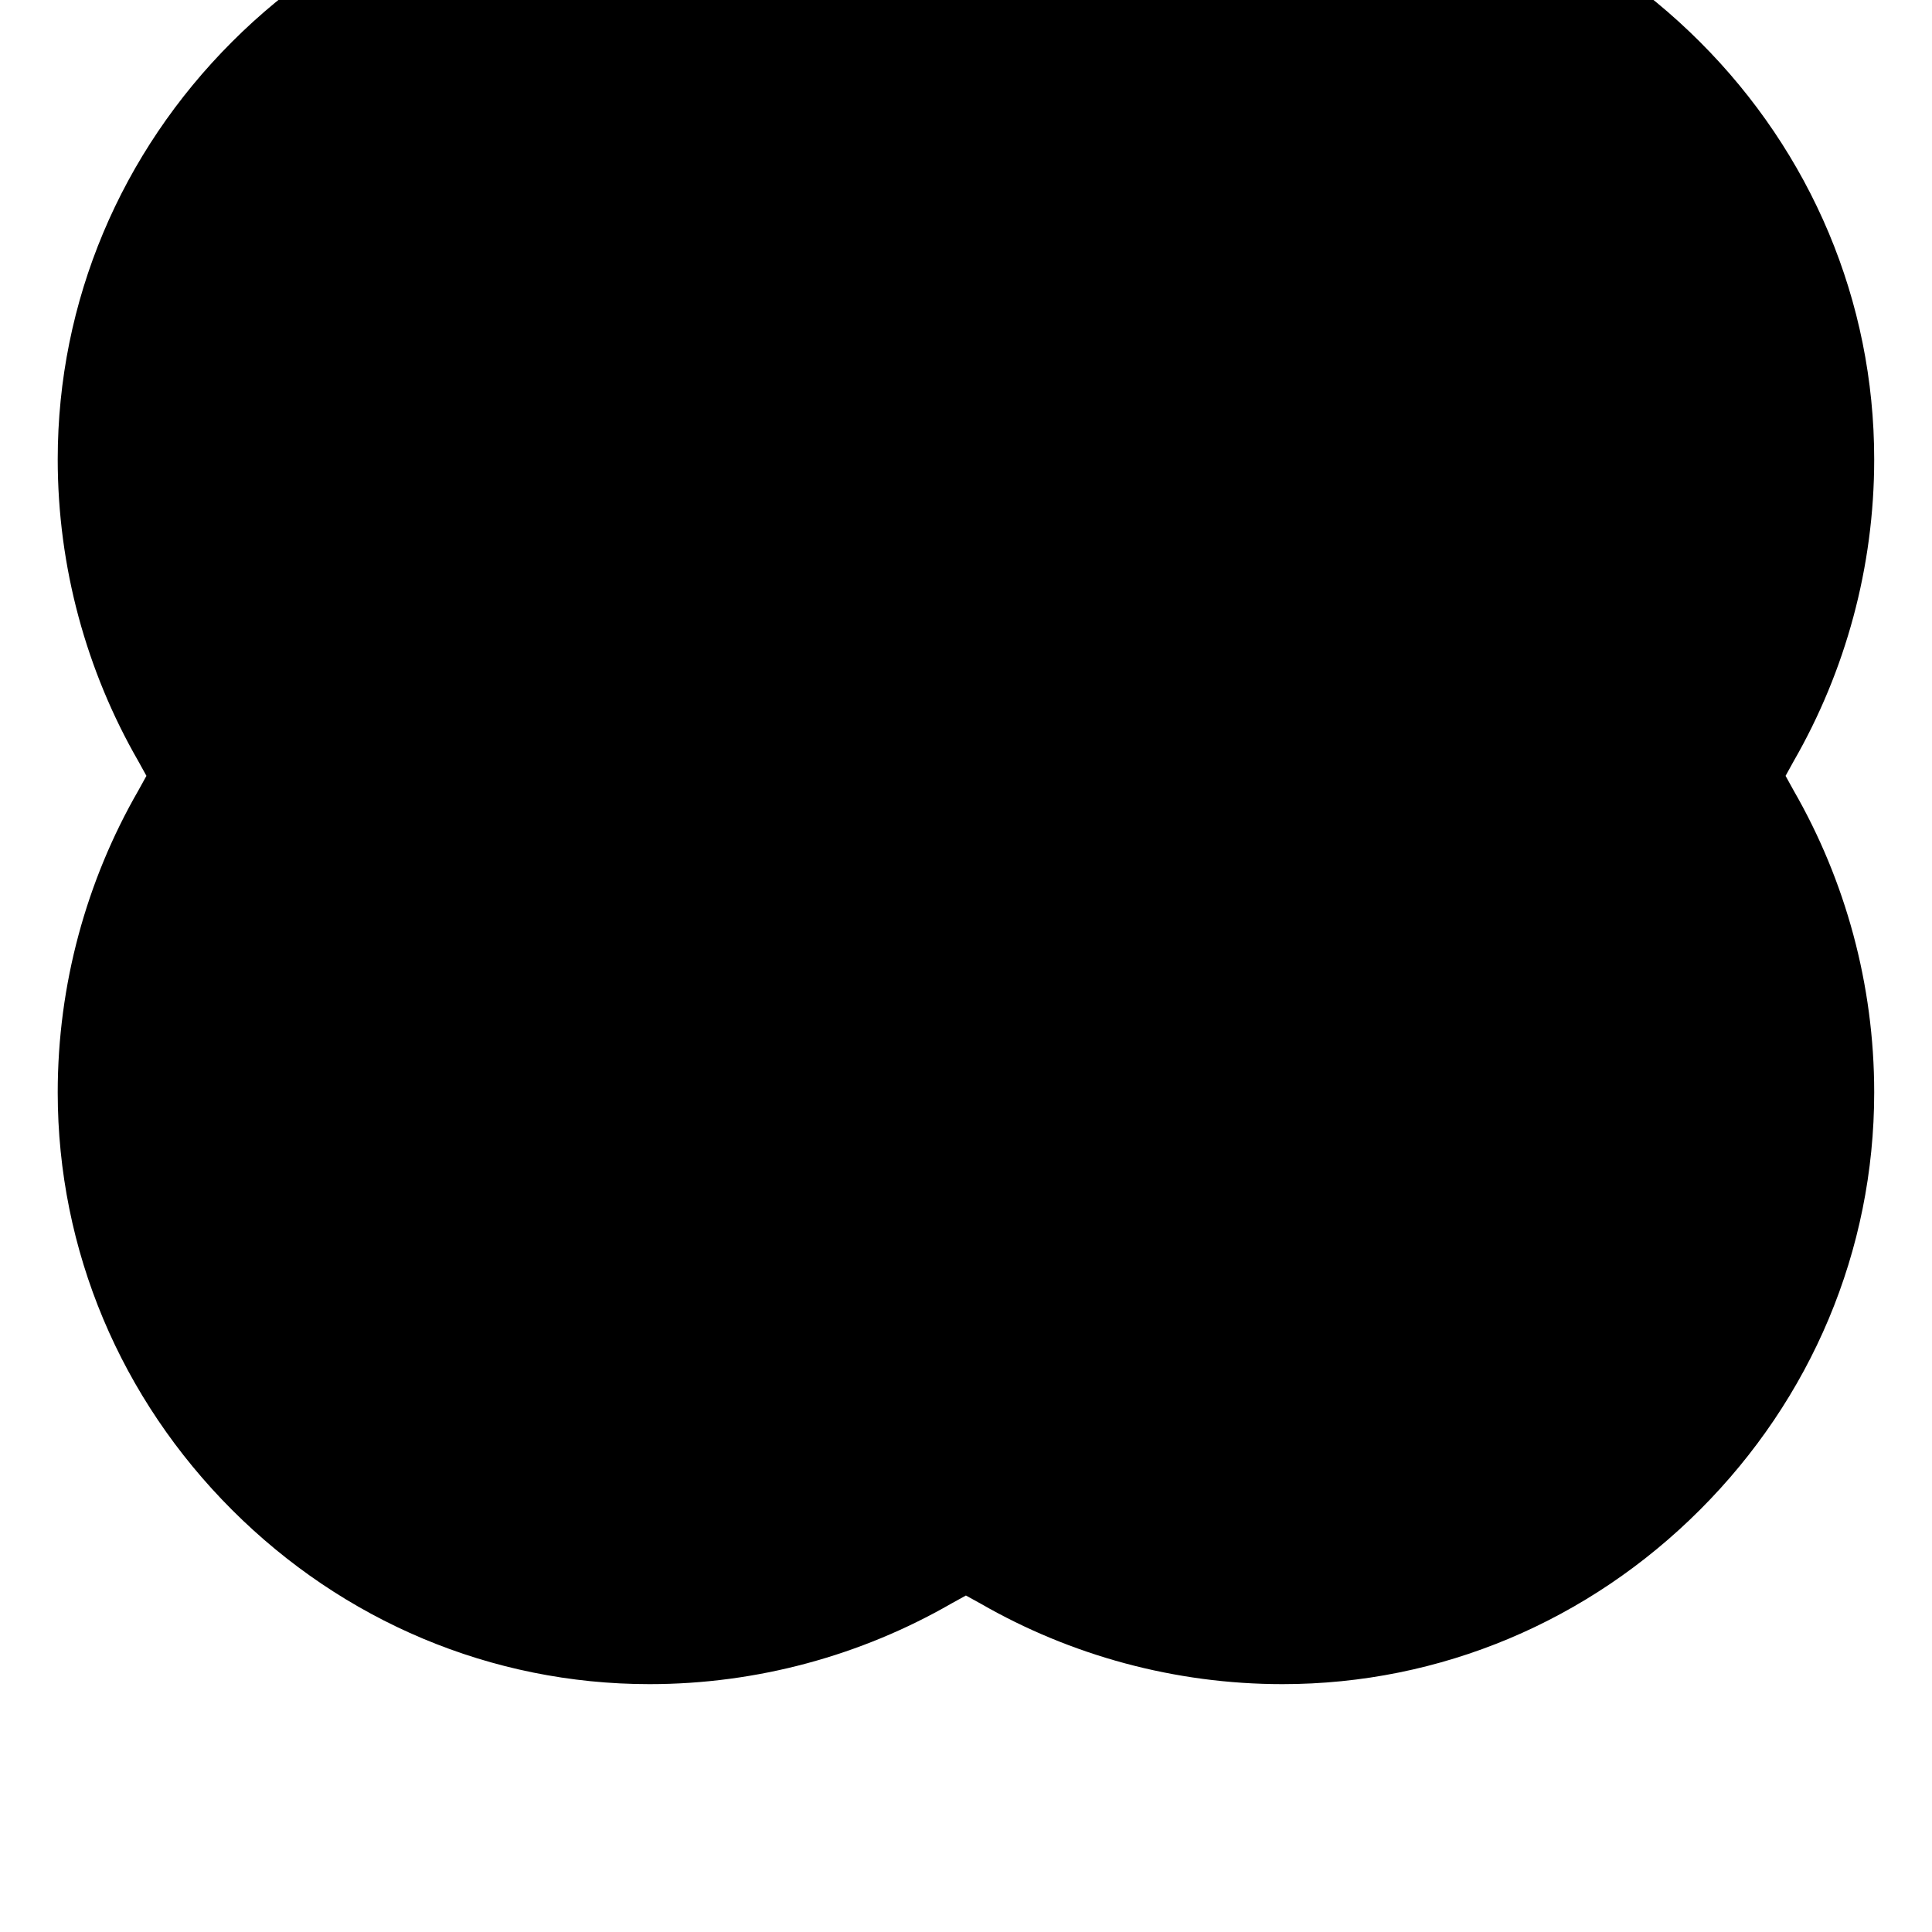
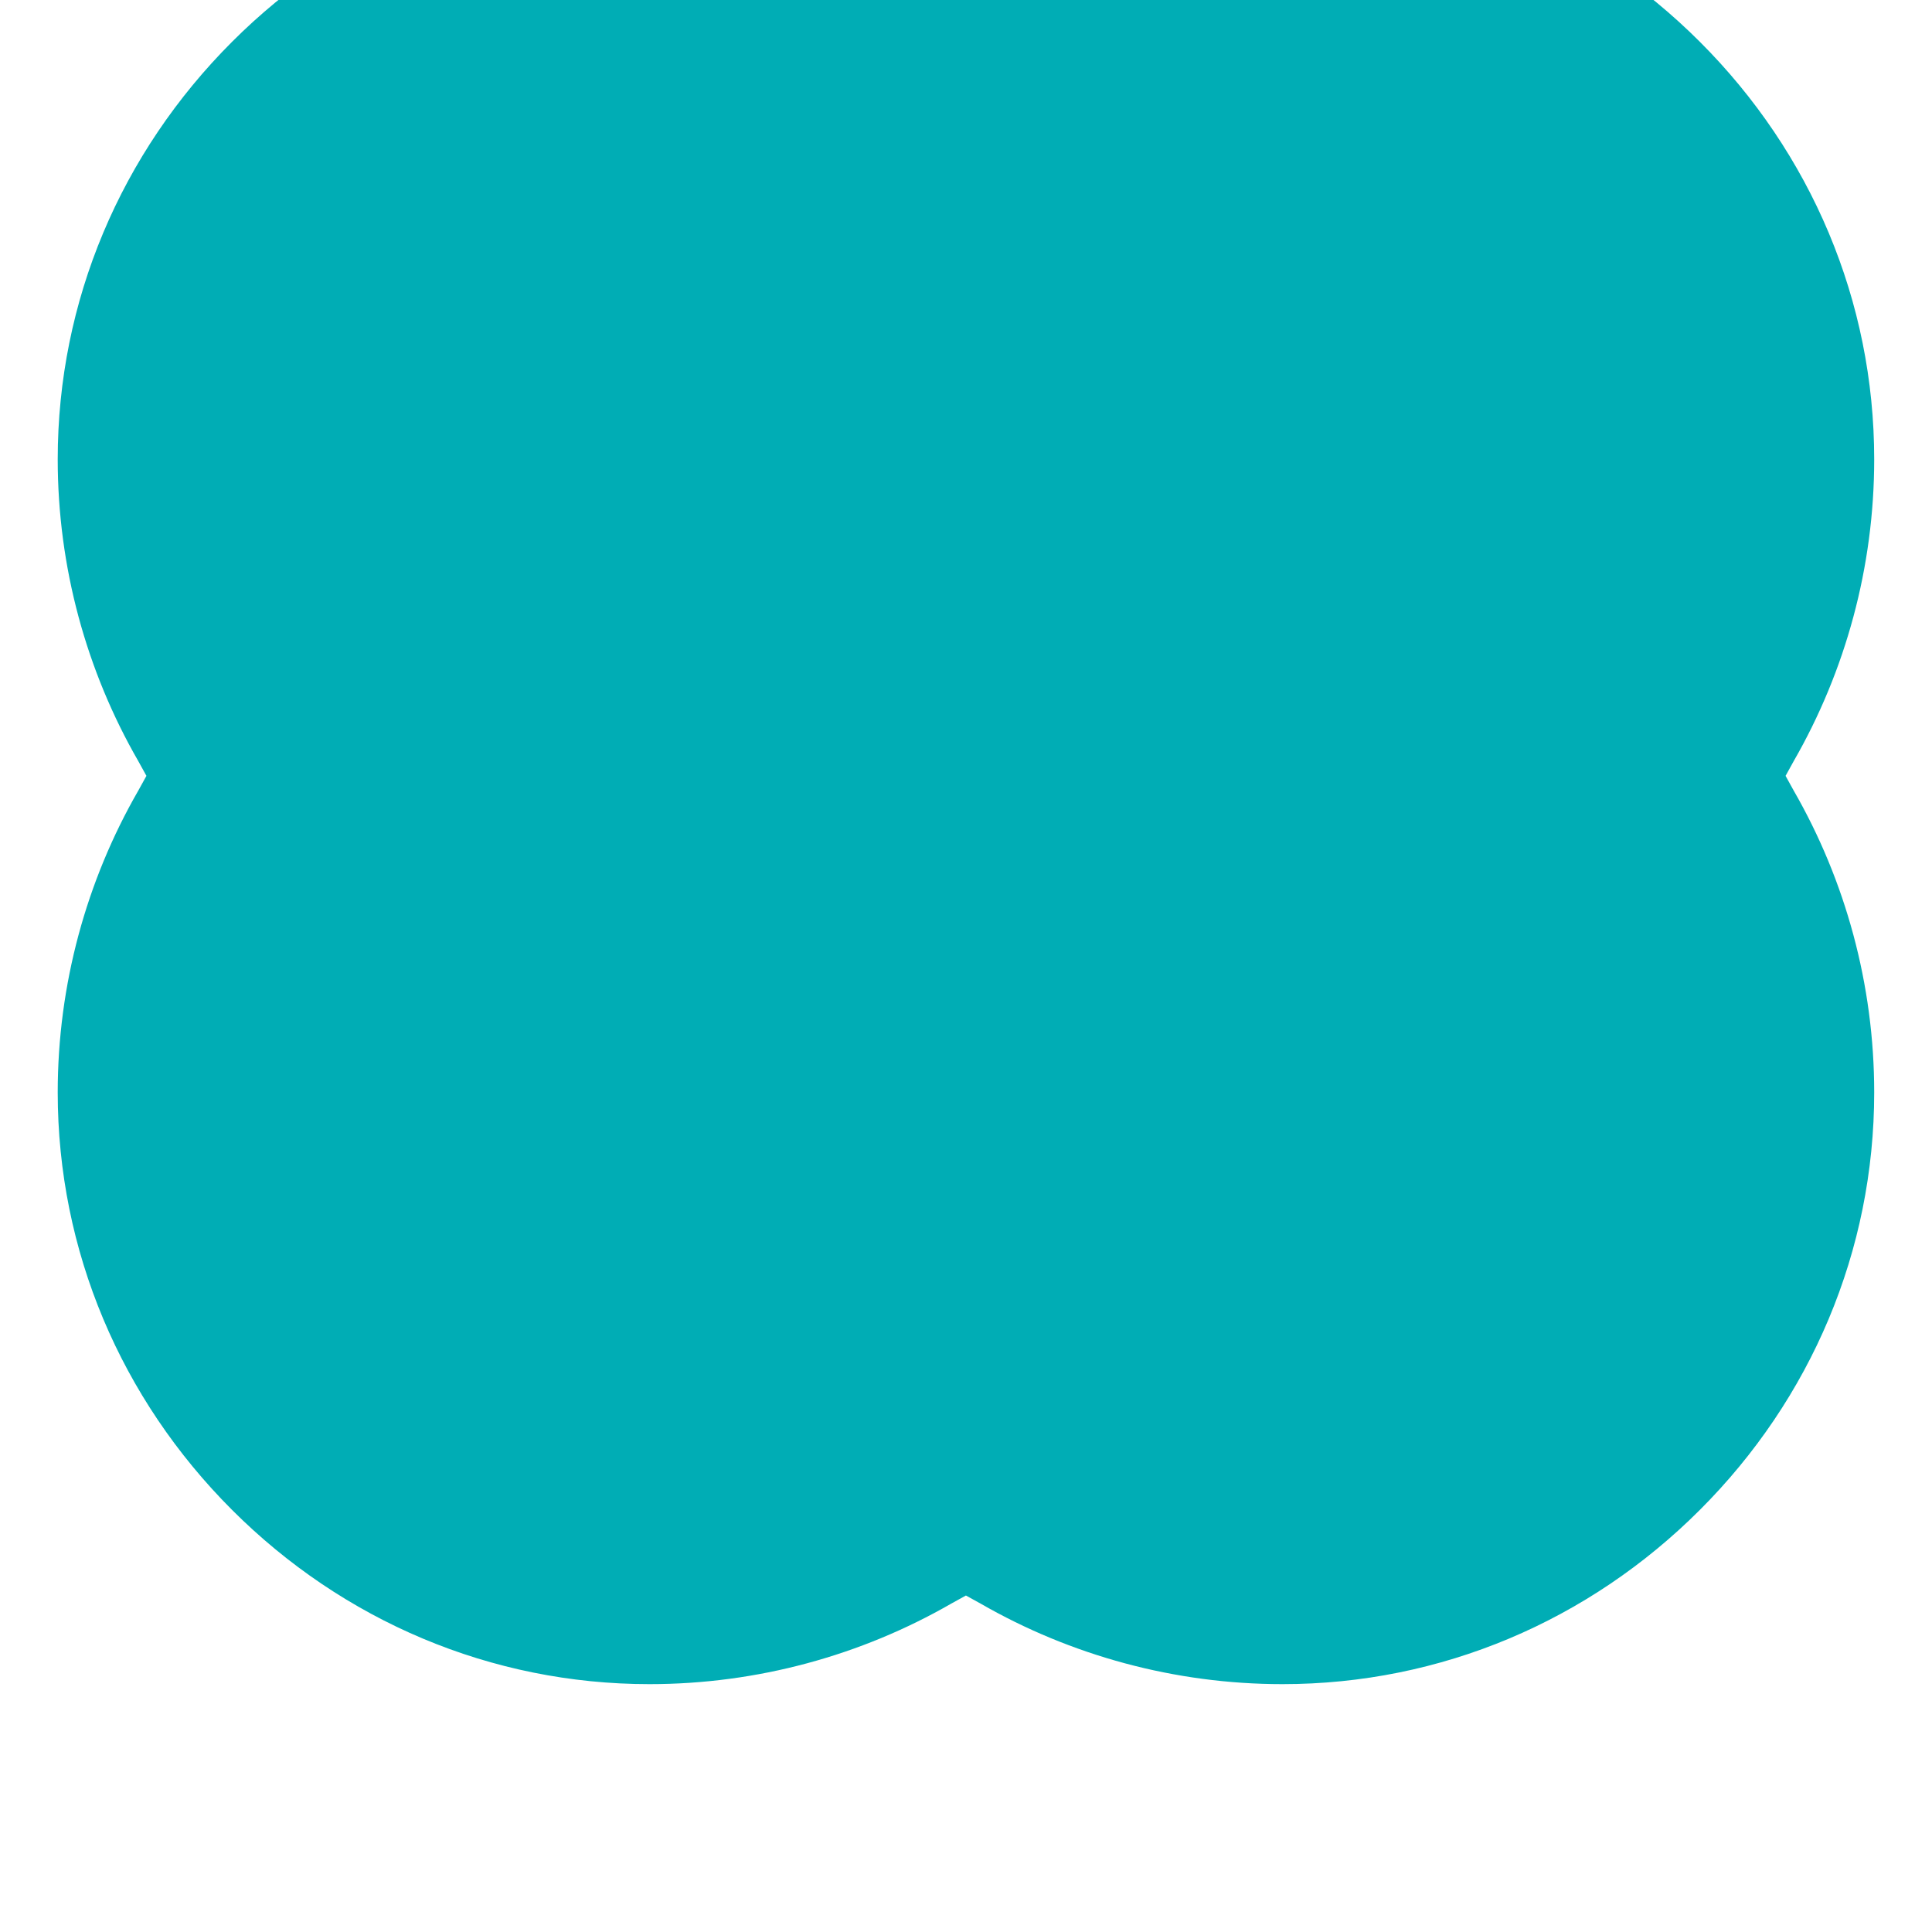
<svg xmlns="http://www.w3.org/2000/svg" viewBox="0 0 24 24" fill="none">
-   <path d="M22.282 9.821C22.925 10.939 23.282 12.231 23.282 13.57C23.282 15.538 22.497 17.377 21.117 18.756C19.738 20.135 17.899 20.921 15.931 20.921C14.592 20.921 13.3 20.564 12.182 19.921L11.999 19.82L11.816 19.921C10.698 20.564 9.407 20.921 8.068 20.921C6.1 20.921 4.261 20.135 2.882 18.756C1.503 17.377 0.717 15.538 0.717 13.57C0.717 12.231 1.074 10.939 1.718 9.821L1.819 9.638L1.718 9.455C1.074 8.337 0.717 7.045 0.717 5.706C0.717 3.738 1.503 1.899 2.882 0.52C4.261 -0.859 6.1 -1.645 8.068 -1.645C9.407 -1.645 10.698 -1.288 11.816 -0.644L11.999 -0.543L12.182 -0.644C13.3 -1.288 14.592 -1.645 15.931 -1.645C17.899 -1.645 19.738 -0.859 21.117 0.52C22.497 1.899 23.282 3.738 23.282 5.706C23.282 7.045 22.925 8.337 22.282 9.455L22.181 9.638L22.282 9.821Z" fill="currentColor" />
+   <path d="M22.282 9.821C22.925 10.939 23.282 12.231 23.282 13.57C23.282 15.538 22.497 17.377 21.117 18.756C19.738 20.135 17.899 20.921 15.931 20.921C14.592 20.921 13.3 20.564 12.182 19.921L11.999 19.82L11.816 19.921C10.698 20.564 9.407 20.921 8.068 20.921C6.1 20.921 4.261 20.135 2.882 18.756C1.503 17.377 0.717 15.538 0.717 13.57C0.717 12.231 1.074 10.939 1.718 9.821L1.819 9.638L1.718 9.455C1.074 8.337 0.717 7.045 0.717 5.706C0.717 3.738 1.503 1.899 2.882 0.52C4.261 -0.859 6.1 -1.645 8.068 -1.645C9.407 -1.645 10.698 -1.288 11.816 -0.644L11.999 -0.543L12.182 -0.644C13.3 -1.288 14.592 -1.645 15.931 -1.645C17.899 -1.645 19.738 -0.859 21.117 0.52C22.497 1.899 23.282 3.738 23.282 5.706C23.282 7.045 22.925 8.337 22.282 9.455L22.181 9.638L22.282 9.821Z" fill="#00adb5" />
</svg>
